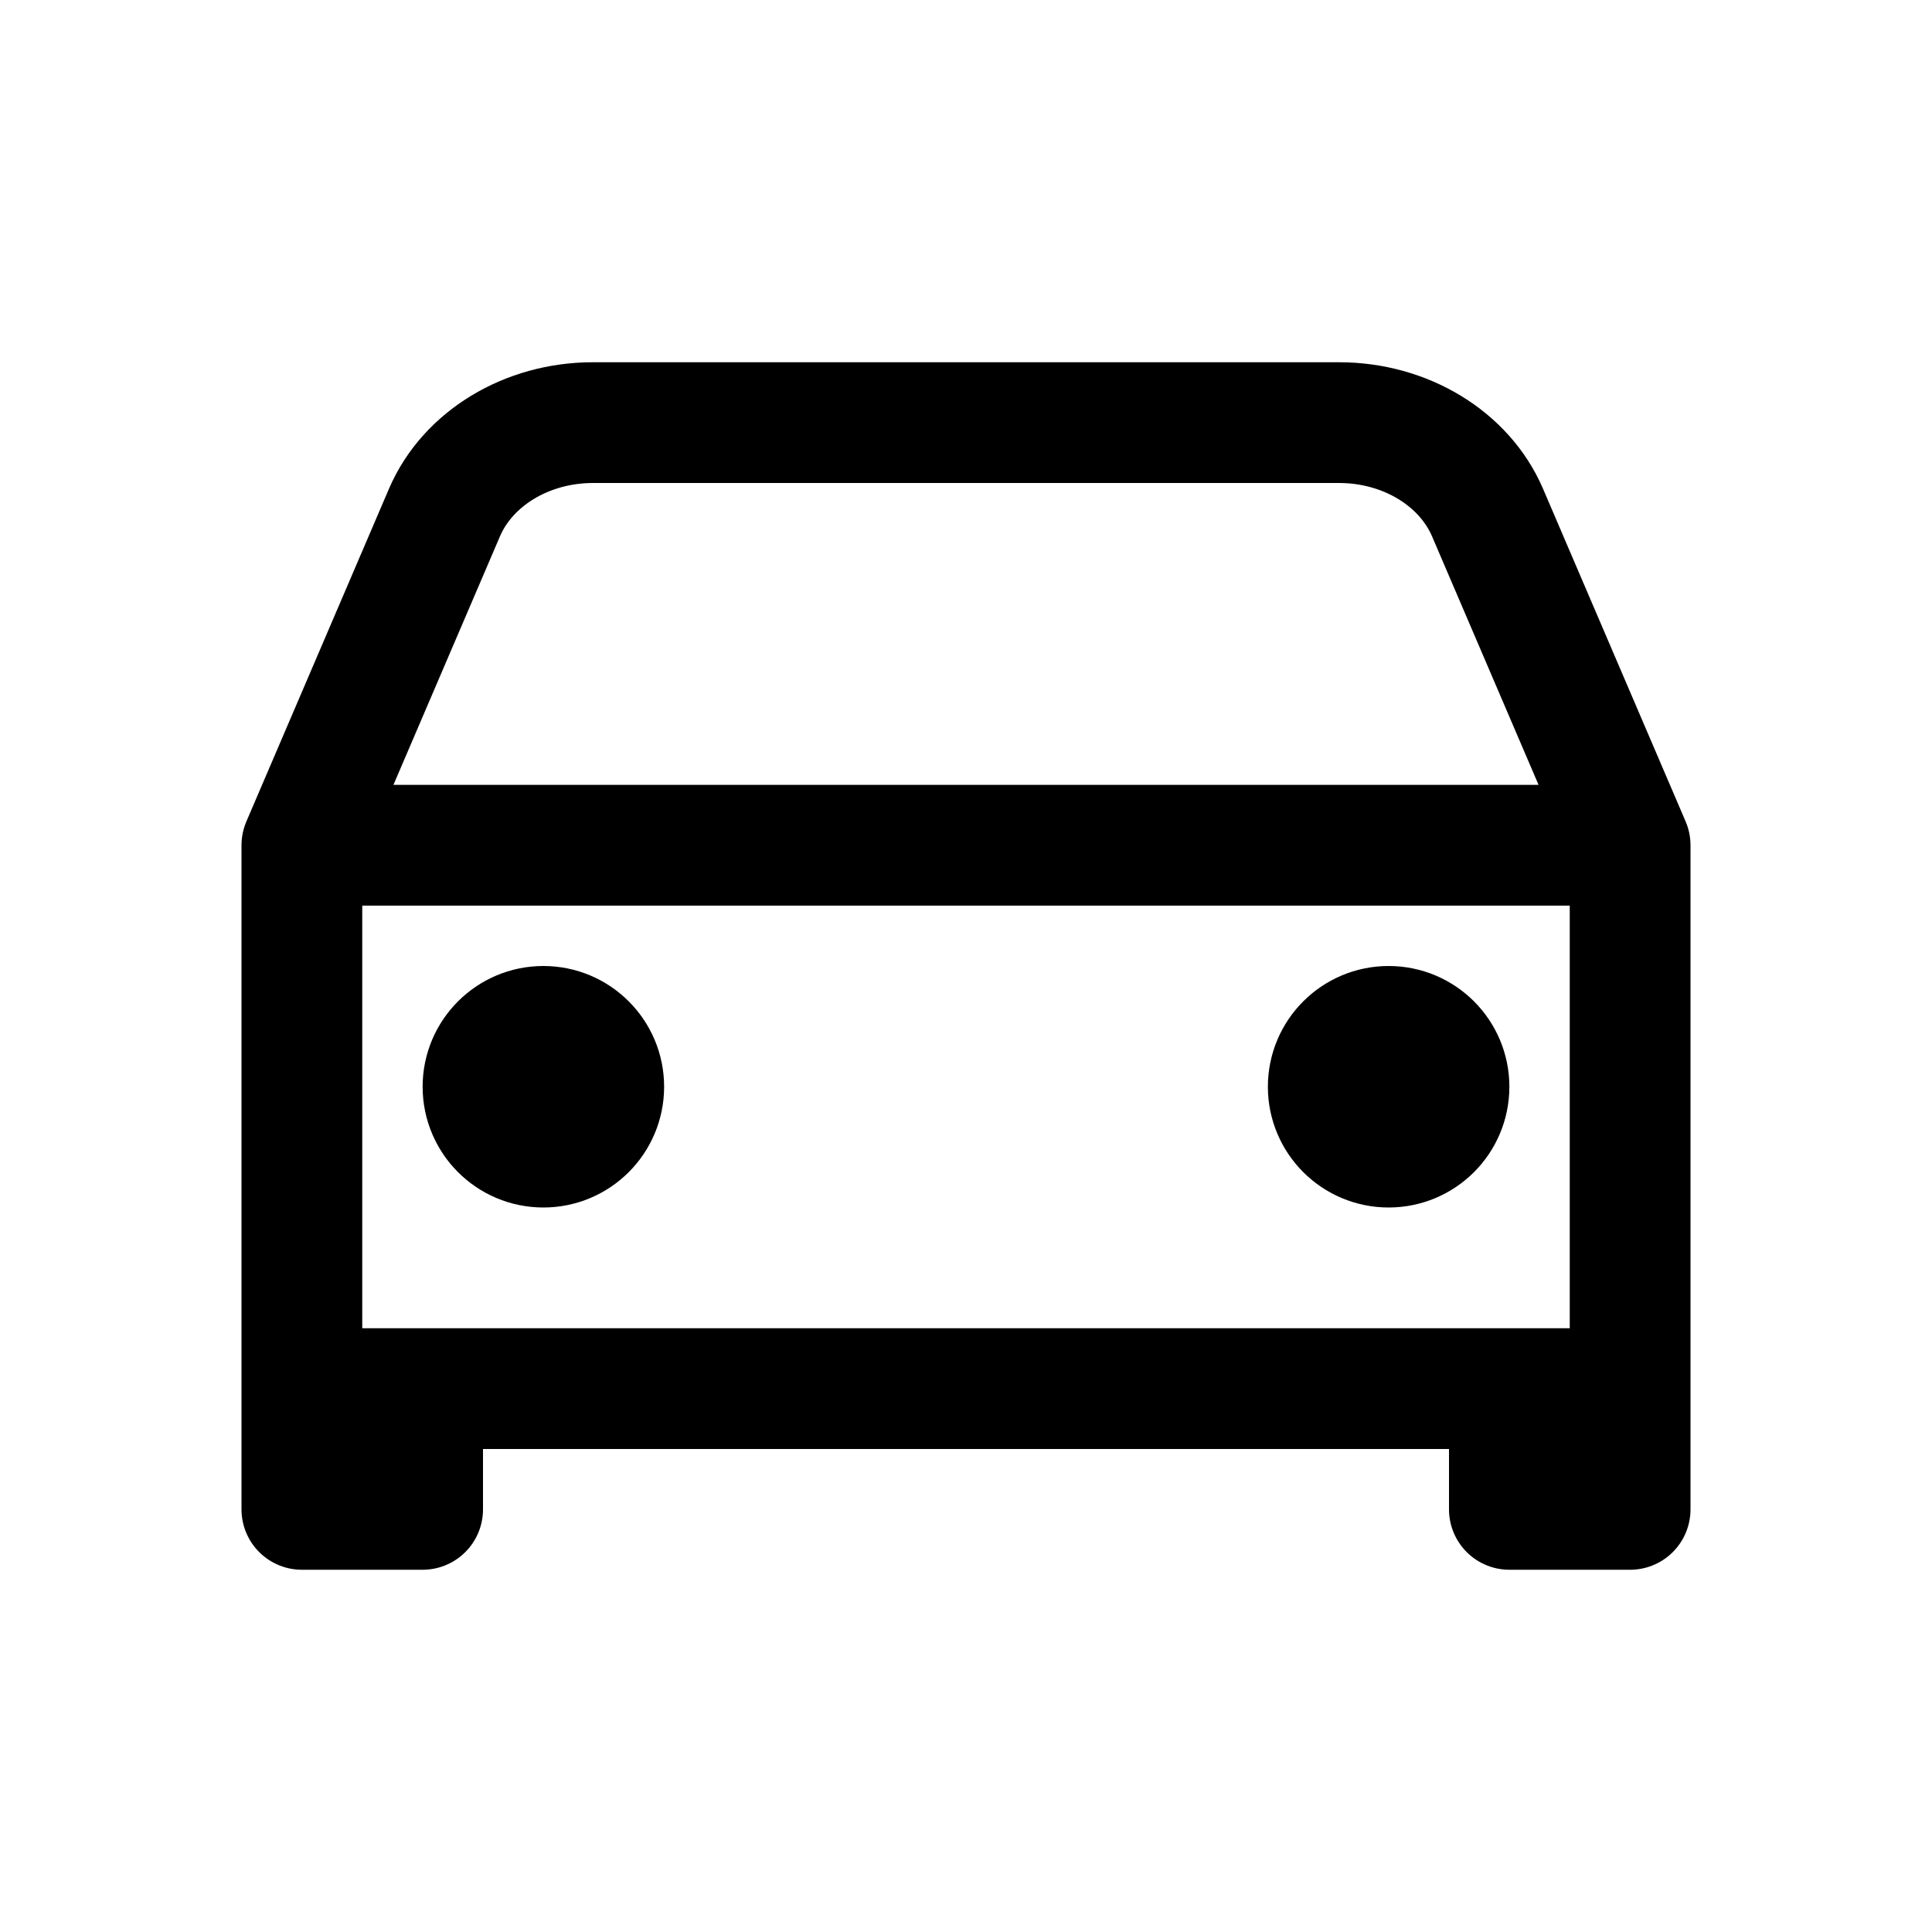
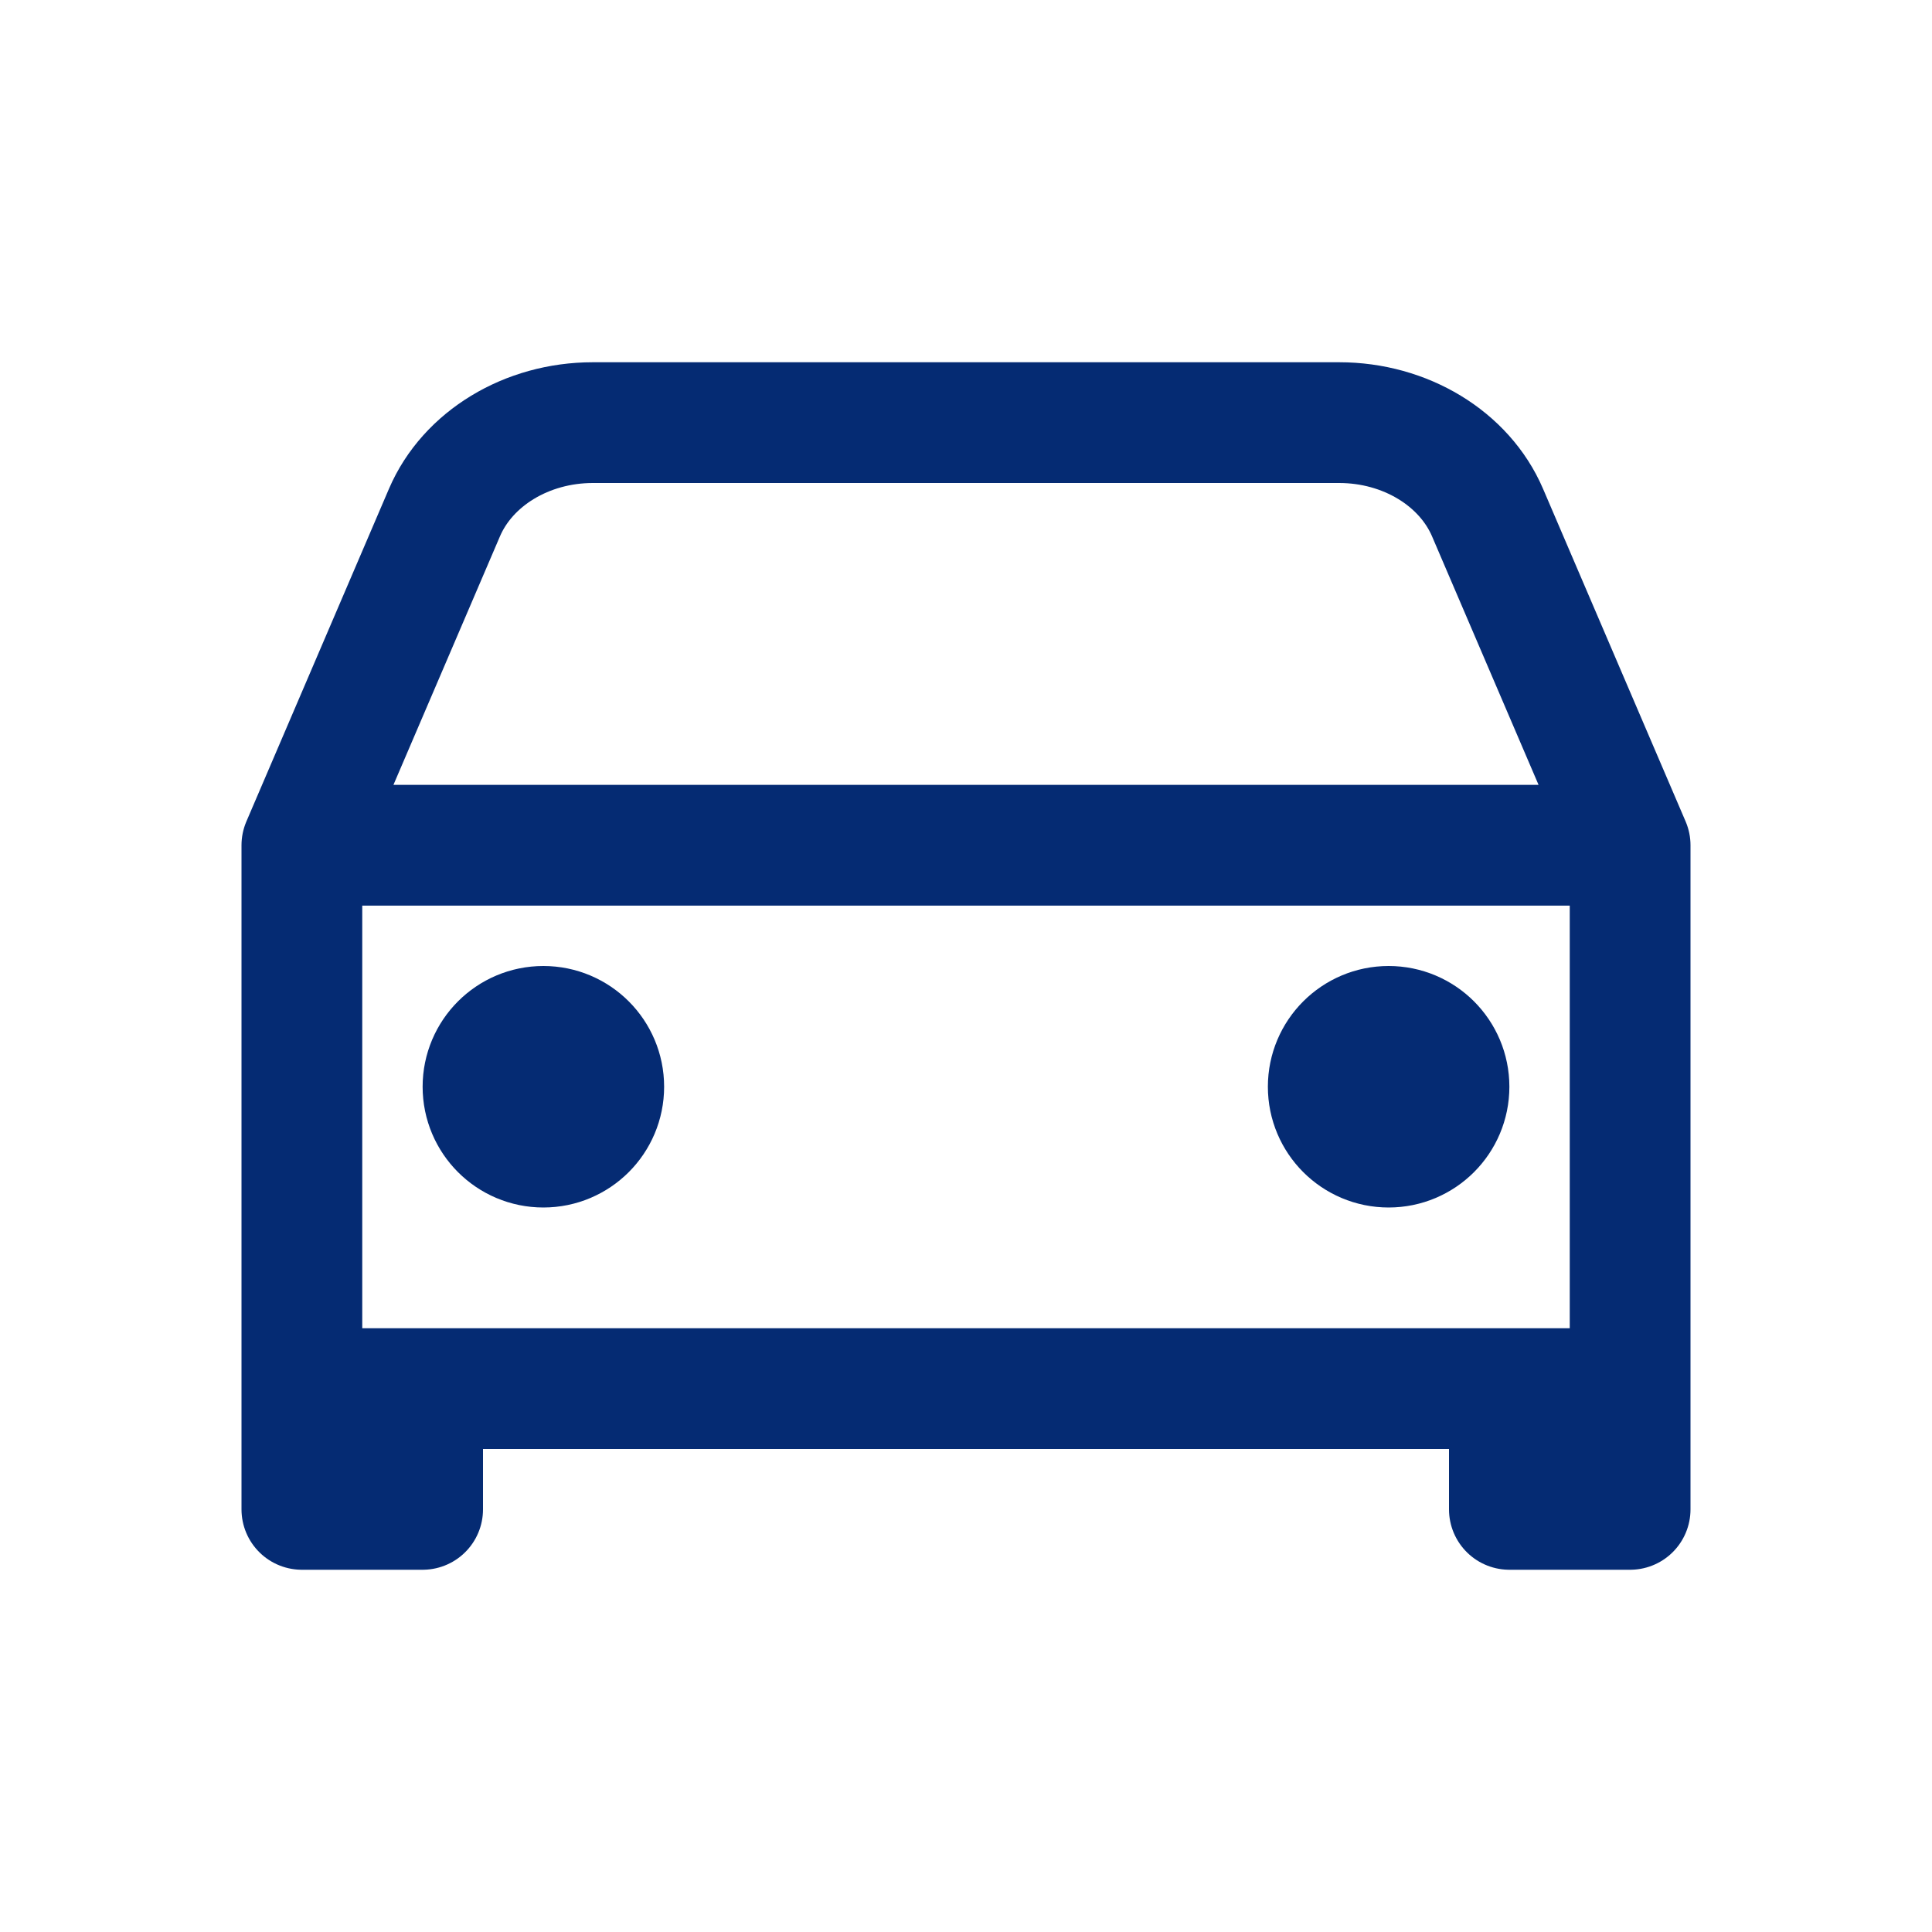
<svg xmlns="http://www.w3.org/2000/svg" viewBox="0 0 512 512">
-   <path fill="none" stroke="black" stroke-linecap="round" stroke-linejoin="round" stroke-width="32" d="m80 224l37.78-88.15C123.93 121.5 139.6 112 157.11 112h197.78c17.51 0 33.18 9.5 39.33 23.85L432 224m-352 0h352v144H80zm32 144v32H80v-32m352 0v32h-32v-32" />
-   <circle cx="144" cy="288" r="16" fill="none" stroke="black" stroke-linecap="round" stroke-linejoin="round" stroke-width="32" />
-   <circle cx="368" cy="288" r="16" fill="none" stroke="black" stroke-linecap="round" stroke-linejoin="round" stroke-width="32" />
+   <path fill="none" stroke="#052B73" stroke-linecap="round" stroke-linejoin="round" stroke-width="32" d="m80 224l37.78-88.15C123.93 121.5 139.6 112 157.11 112h197.78c17.51 0 33.18 9.5 39.33 23.85L432 224m-352 0h352v144H80zm32 144v32H80v-32m352 0v32h-32v-32" />
+   <circle cx="144" cy="288" r="16" fill="none" stroke="#052B73" stroke-linecap="round" stroke-linejoin="round" stroke-width="32" />
+   <circle cx="368" cy="288" r="16" fill="none" stroke="#052B73" stroke-linecap="round" stroke-linejoin="round" stroke-width="32" />
</svg>
